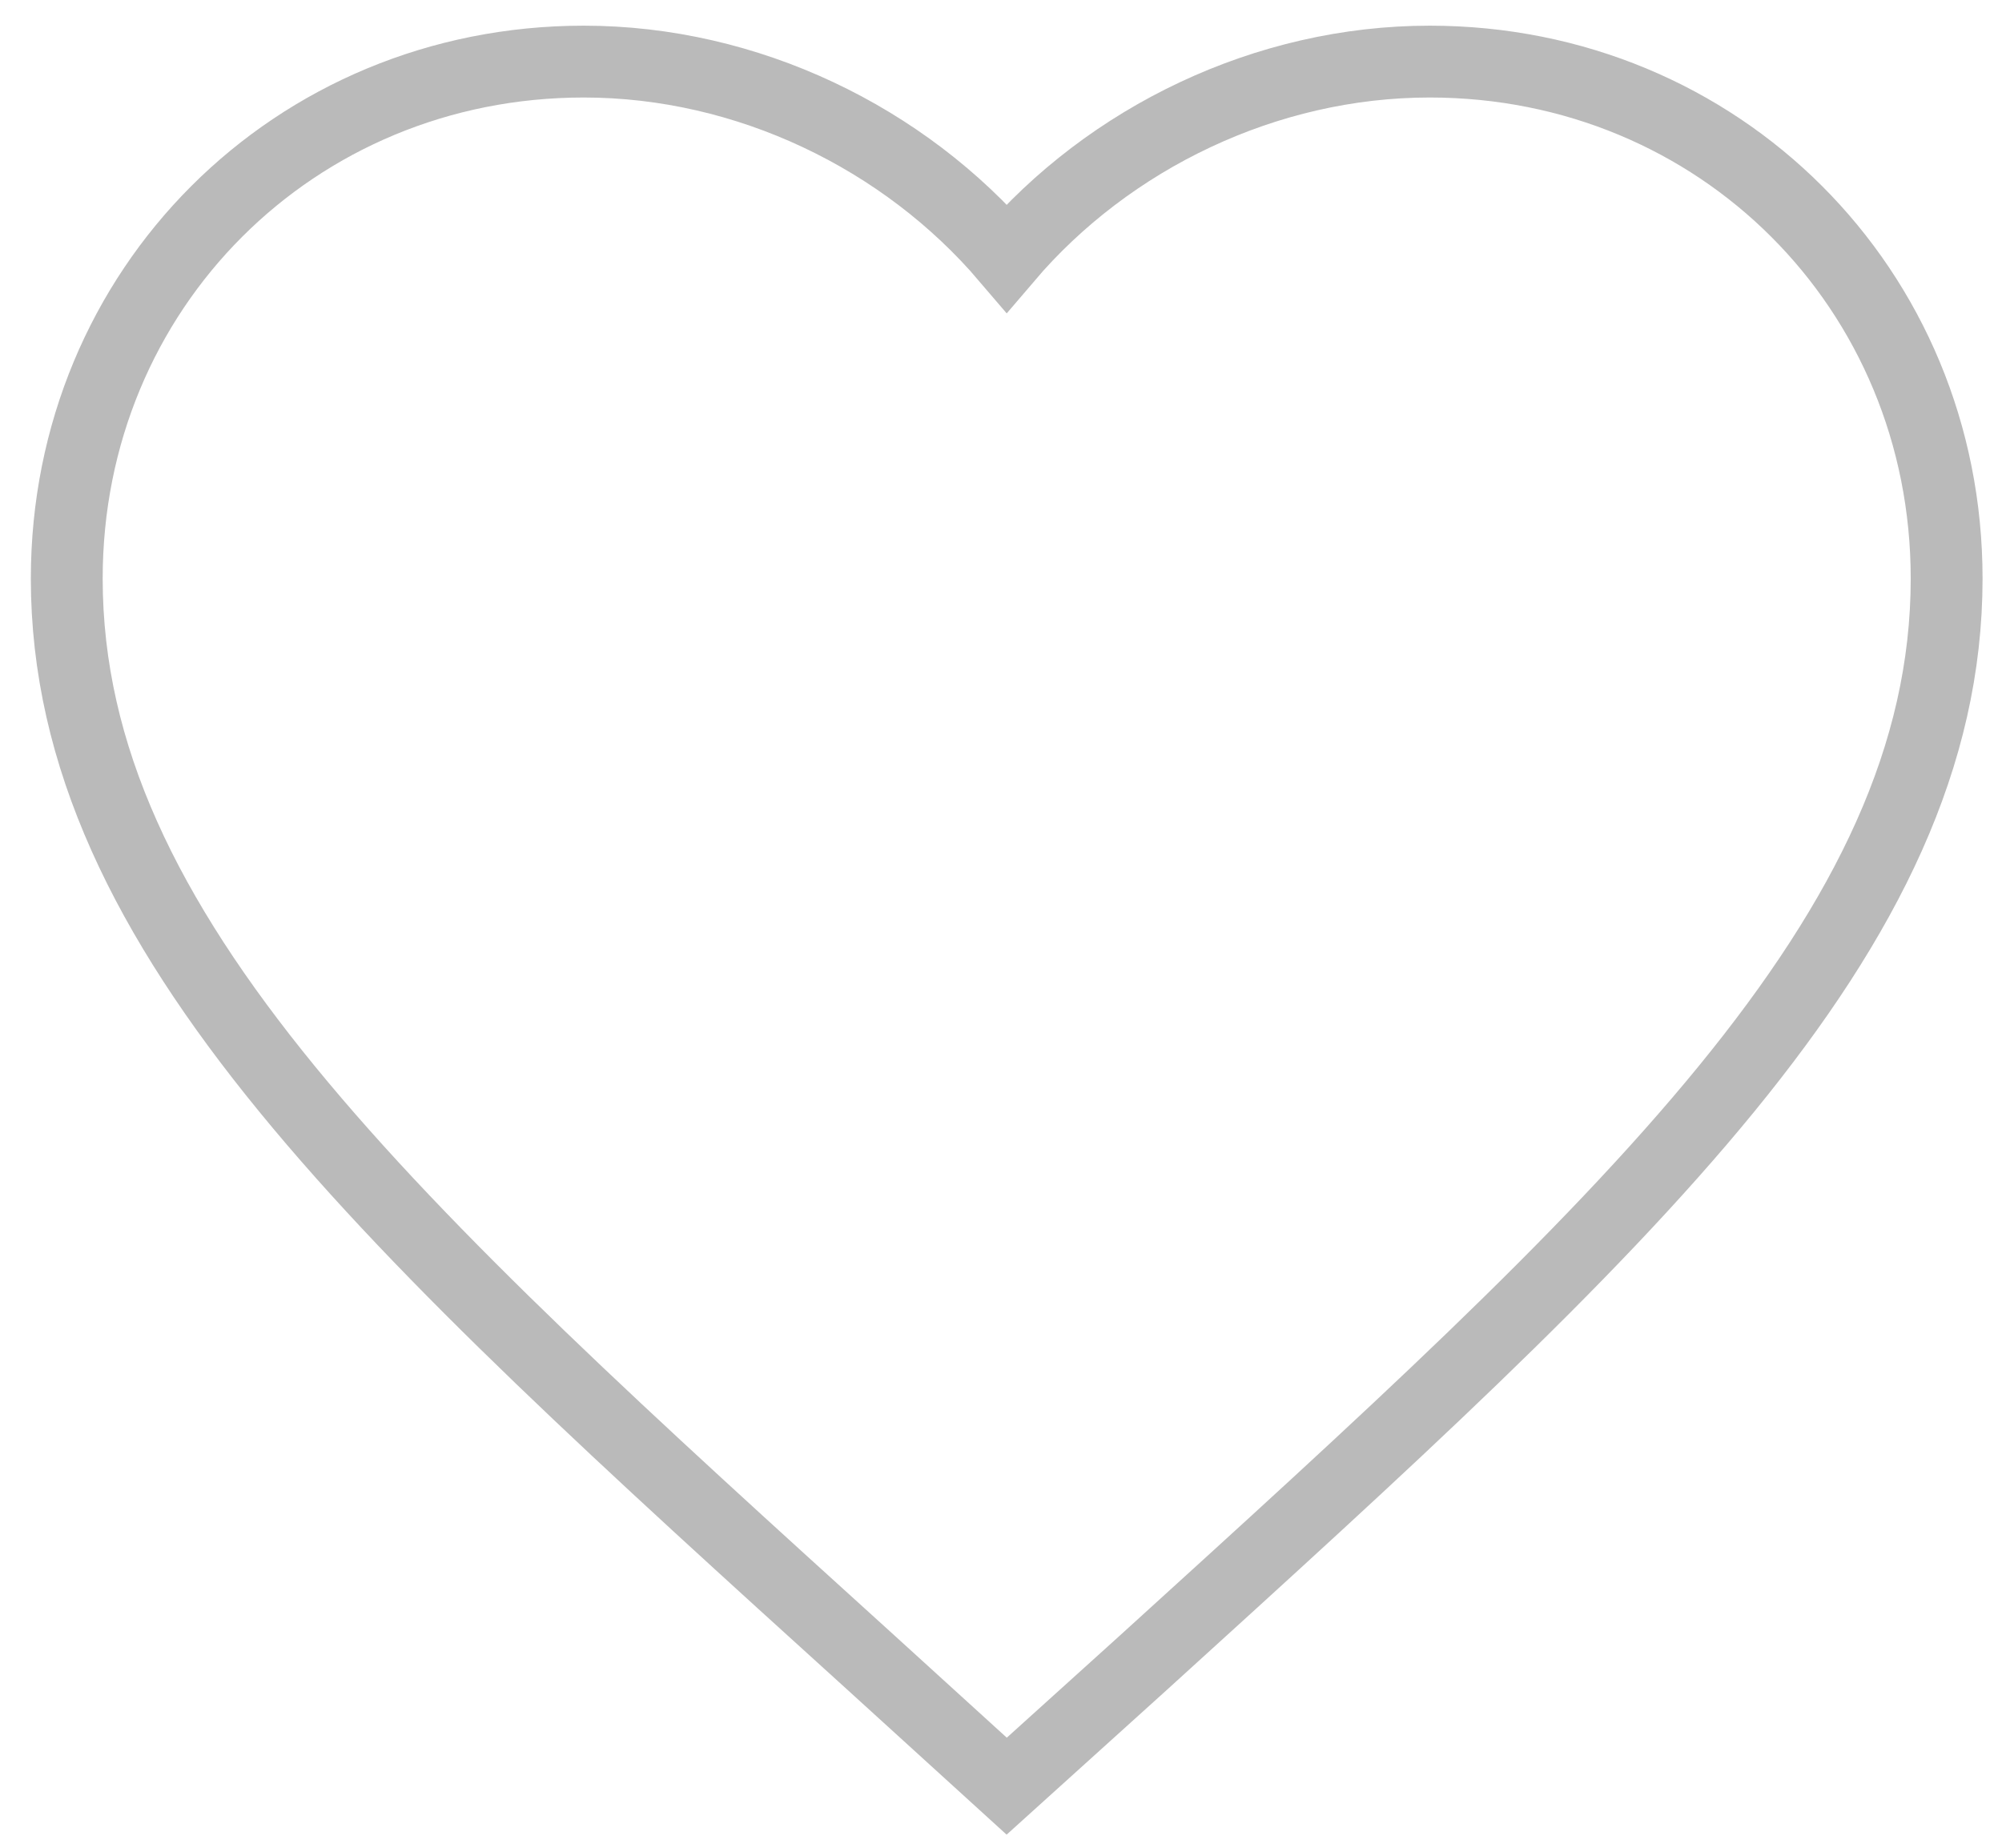
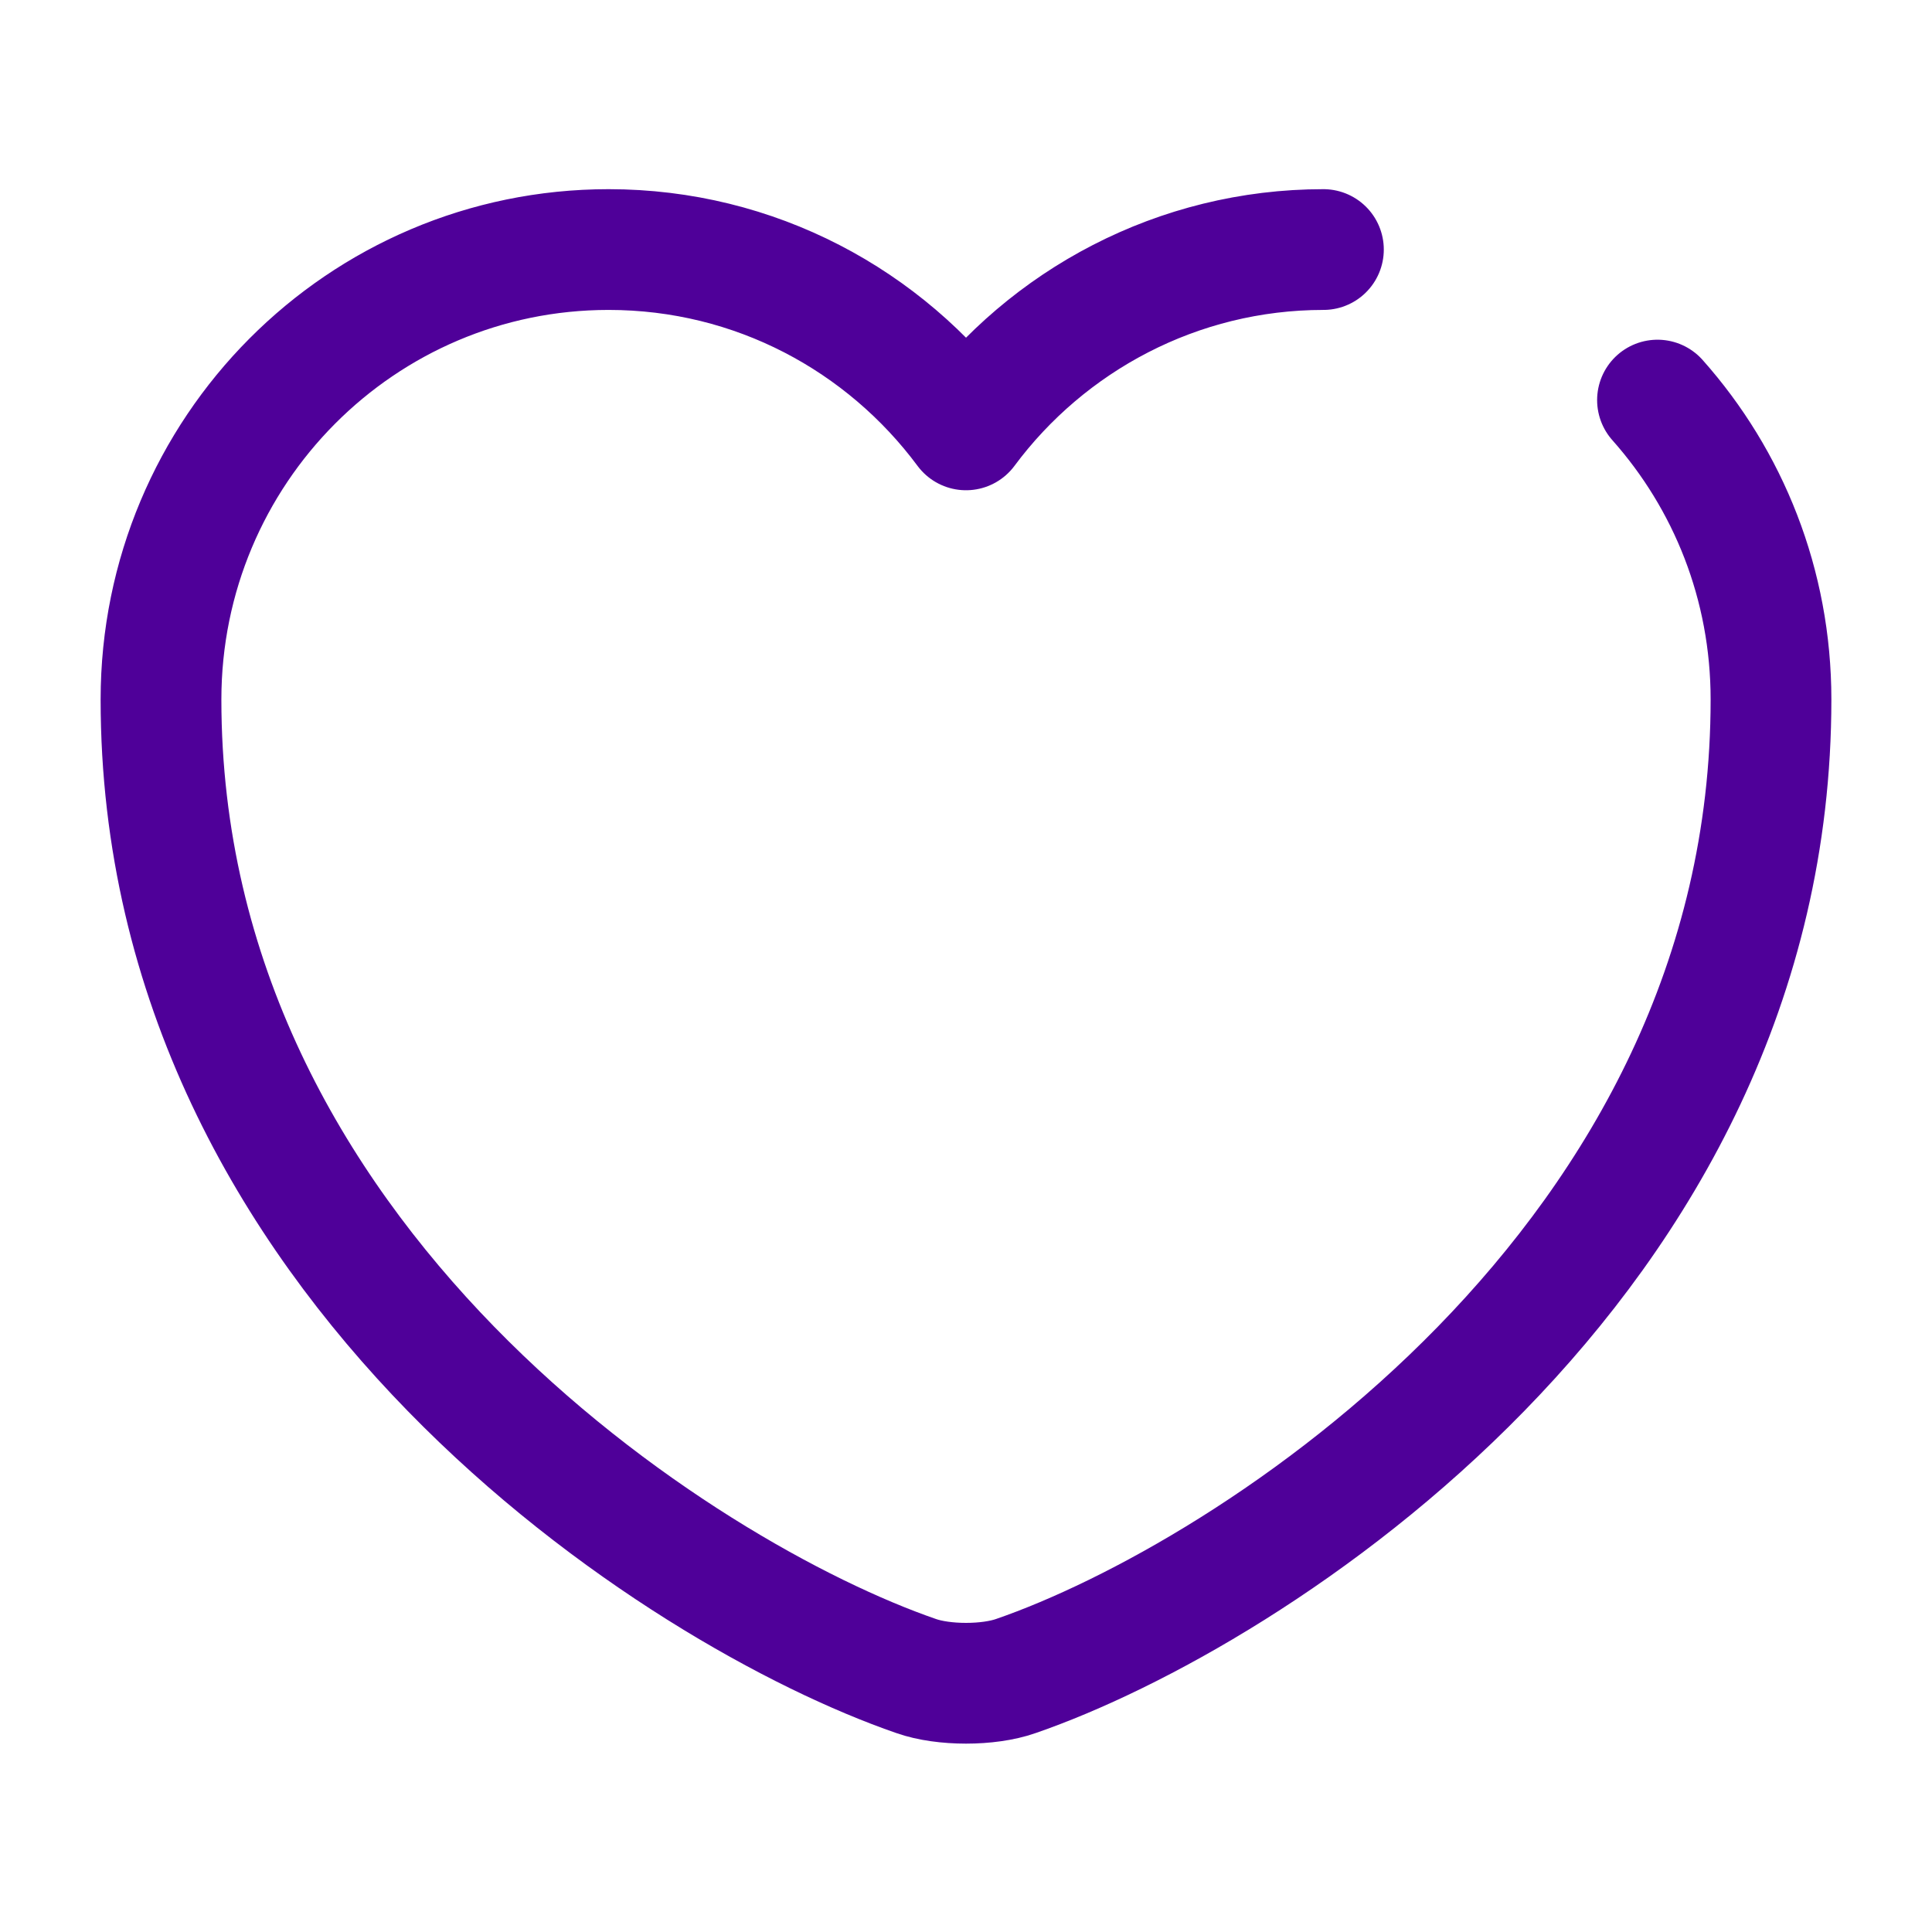
- <svg xmlns="http://www.w3.org/2000/svg" width="26" height="24" viewBox="0 0 26 24" fill="none">
-   <path fill-rule="evenodd" clip-rule="evenodd" d="M13.074 23.2L11.304 21.589C5.017 15.888 0.867 12.128 0.867 7.514C0.867 3.754 3.821 0.8 7.581 0.8C9.705 0.8 11.743 1.789 13.074 3.351C14.404 1.789 16.443 0.8 18.567 0.8C22.327 0.8 25.281 3.754 25.281 7.514C25.281 12.128 21.131 15.888 14.844 21.601L13.074 23.2Z" stroke="#BABABA" stroke-width="0.933" />
+ <svg xmlns="http://www.w3.org/2000/svg" width="24" height="24" viewBox="0 0 24 24" fill="none">
+   <path d="M20.59 4.97C21.47 5.96 22 7.26 22 8.69C22 15.69 15.52 19.82 12.62 20.82C12.28 20.94 11.72 20.94 11.38 20.82C8.48 19.82 2 15.69 2 8.69C2 5.6 4.49 3.1 7.56 3.1C9.38 3.1 10.99 3.98 12 5.34C13.01 3.98 14.63 3.1 16.44 3.1" stroke="#4F0099" stroke-width="1.5" stroke-linecap="round" stroke-linejoin="round" />
</svg>
